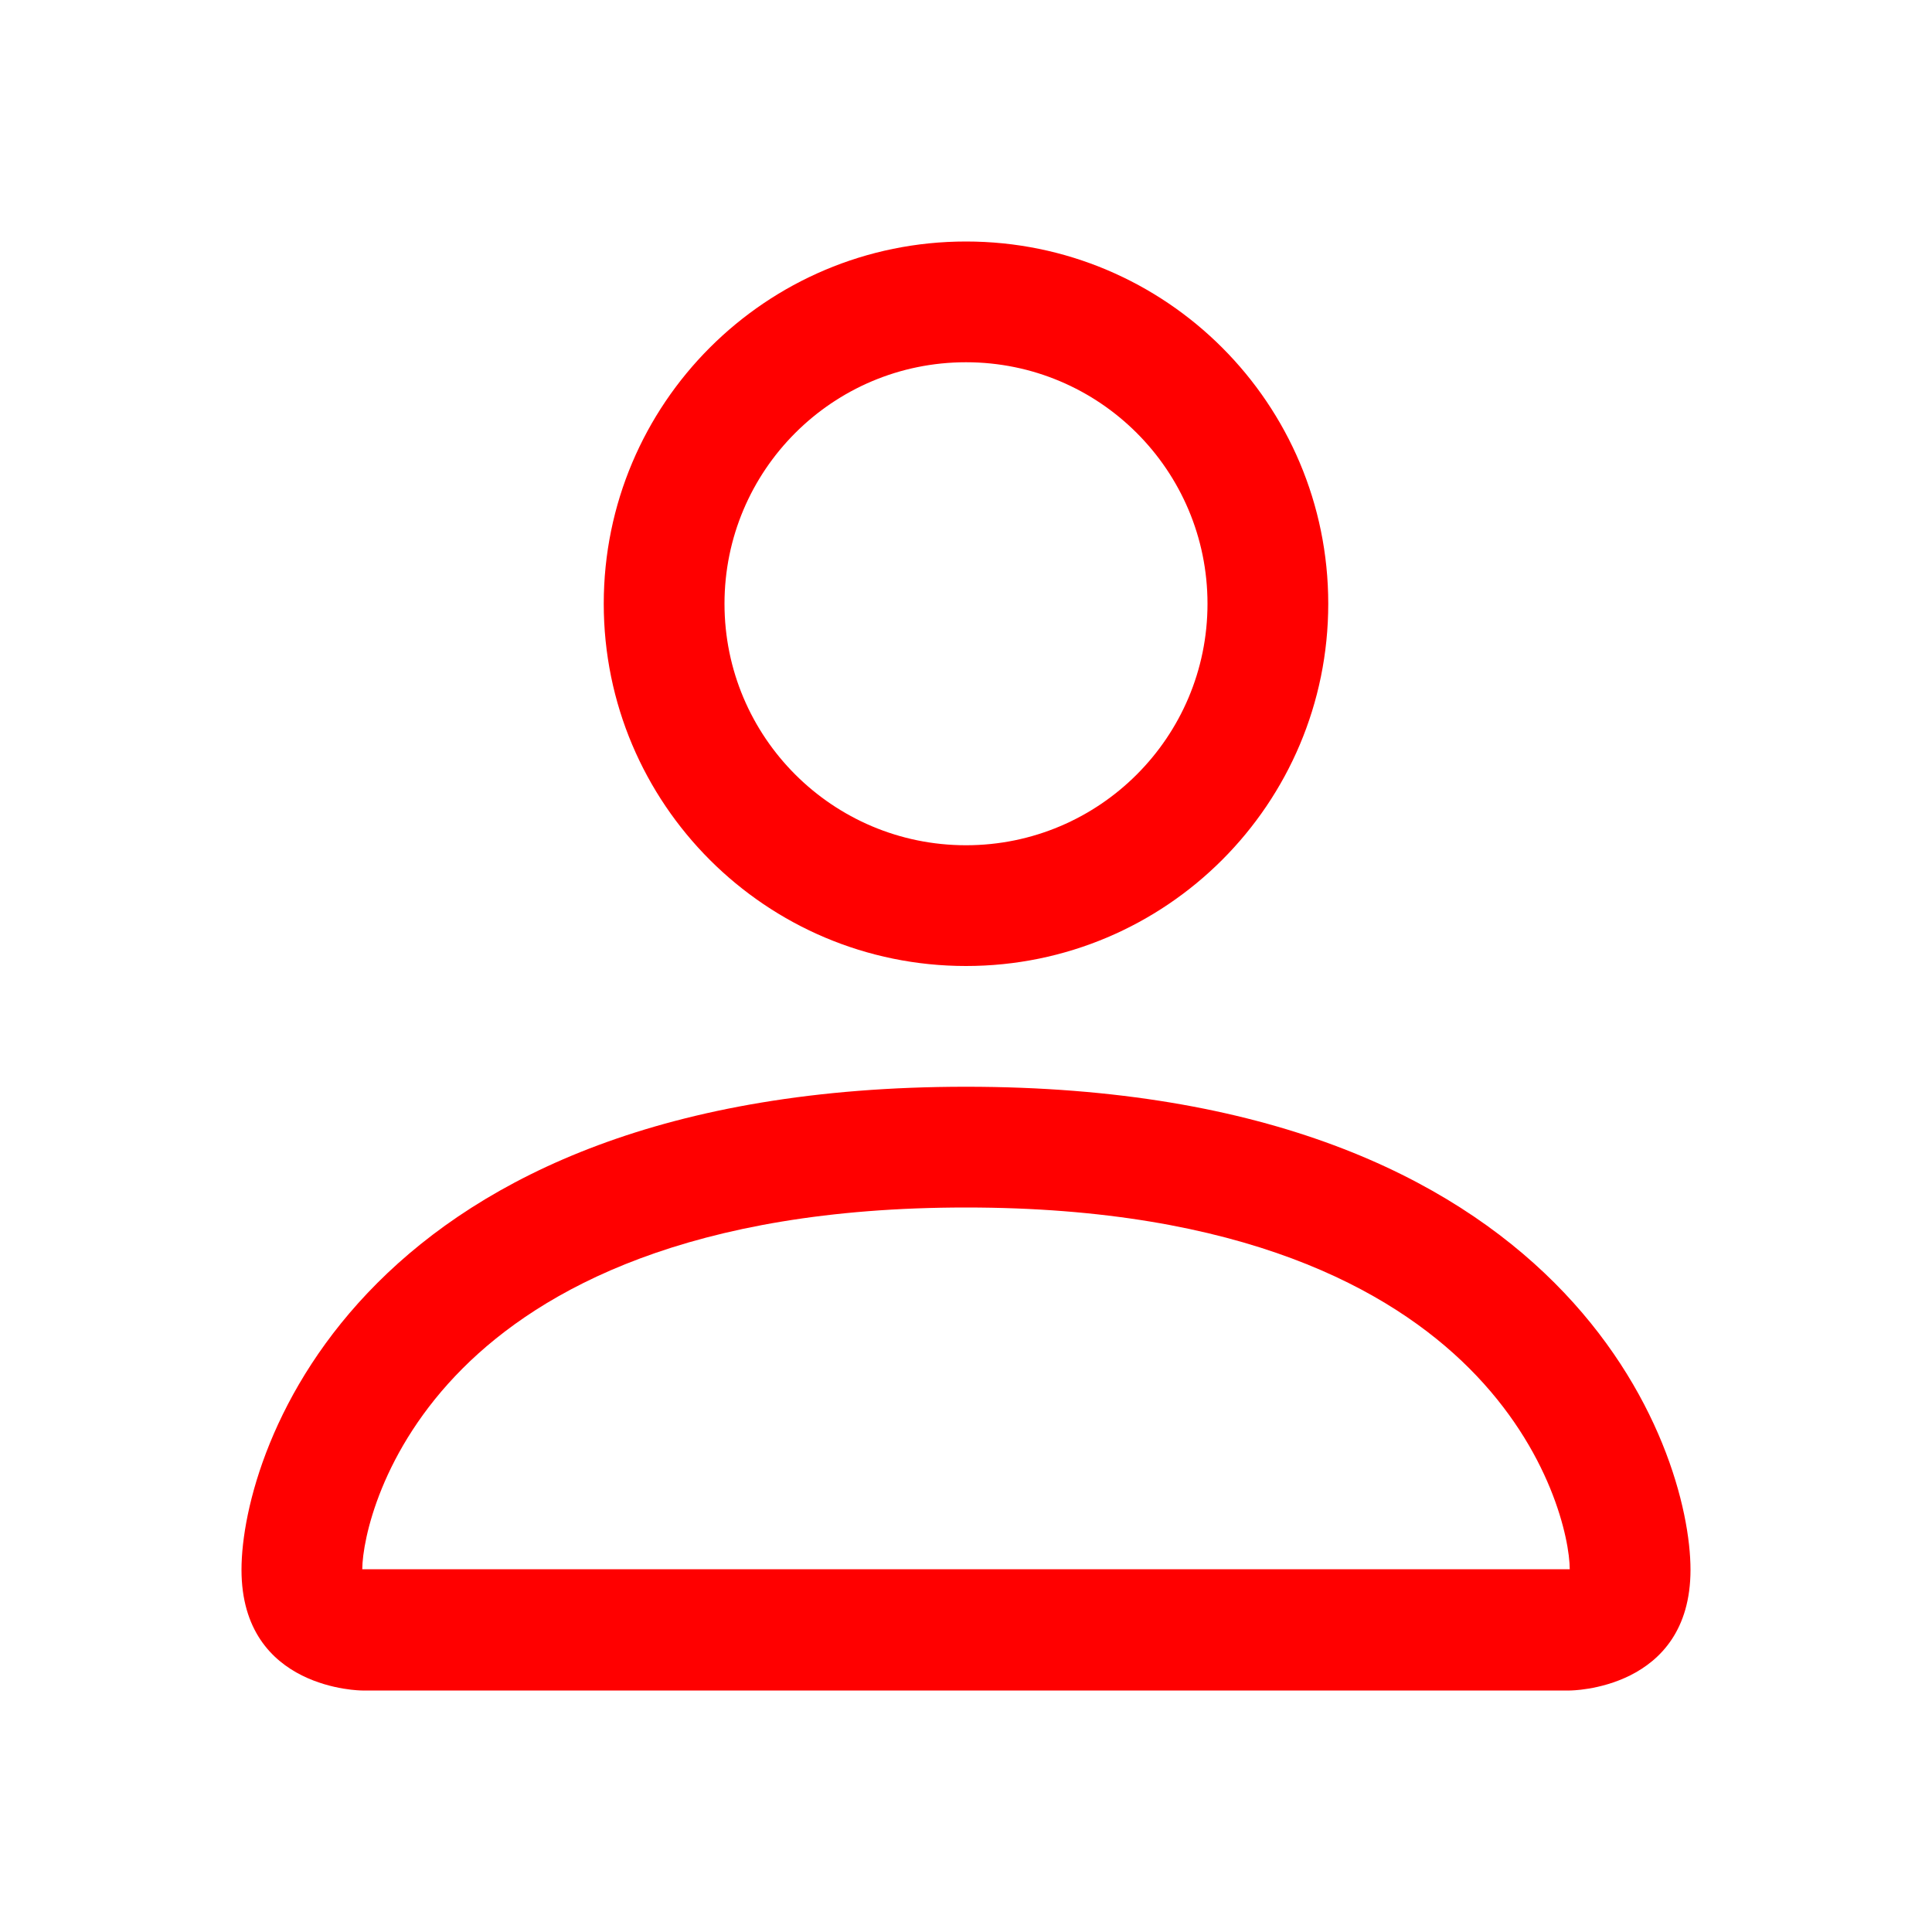
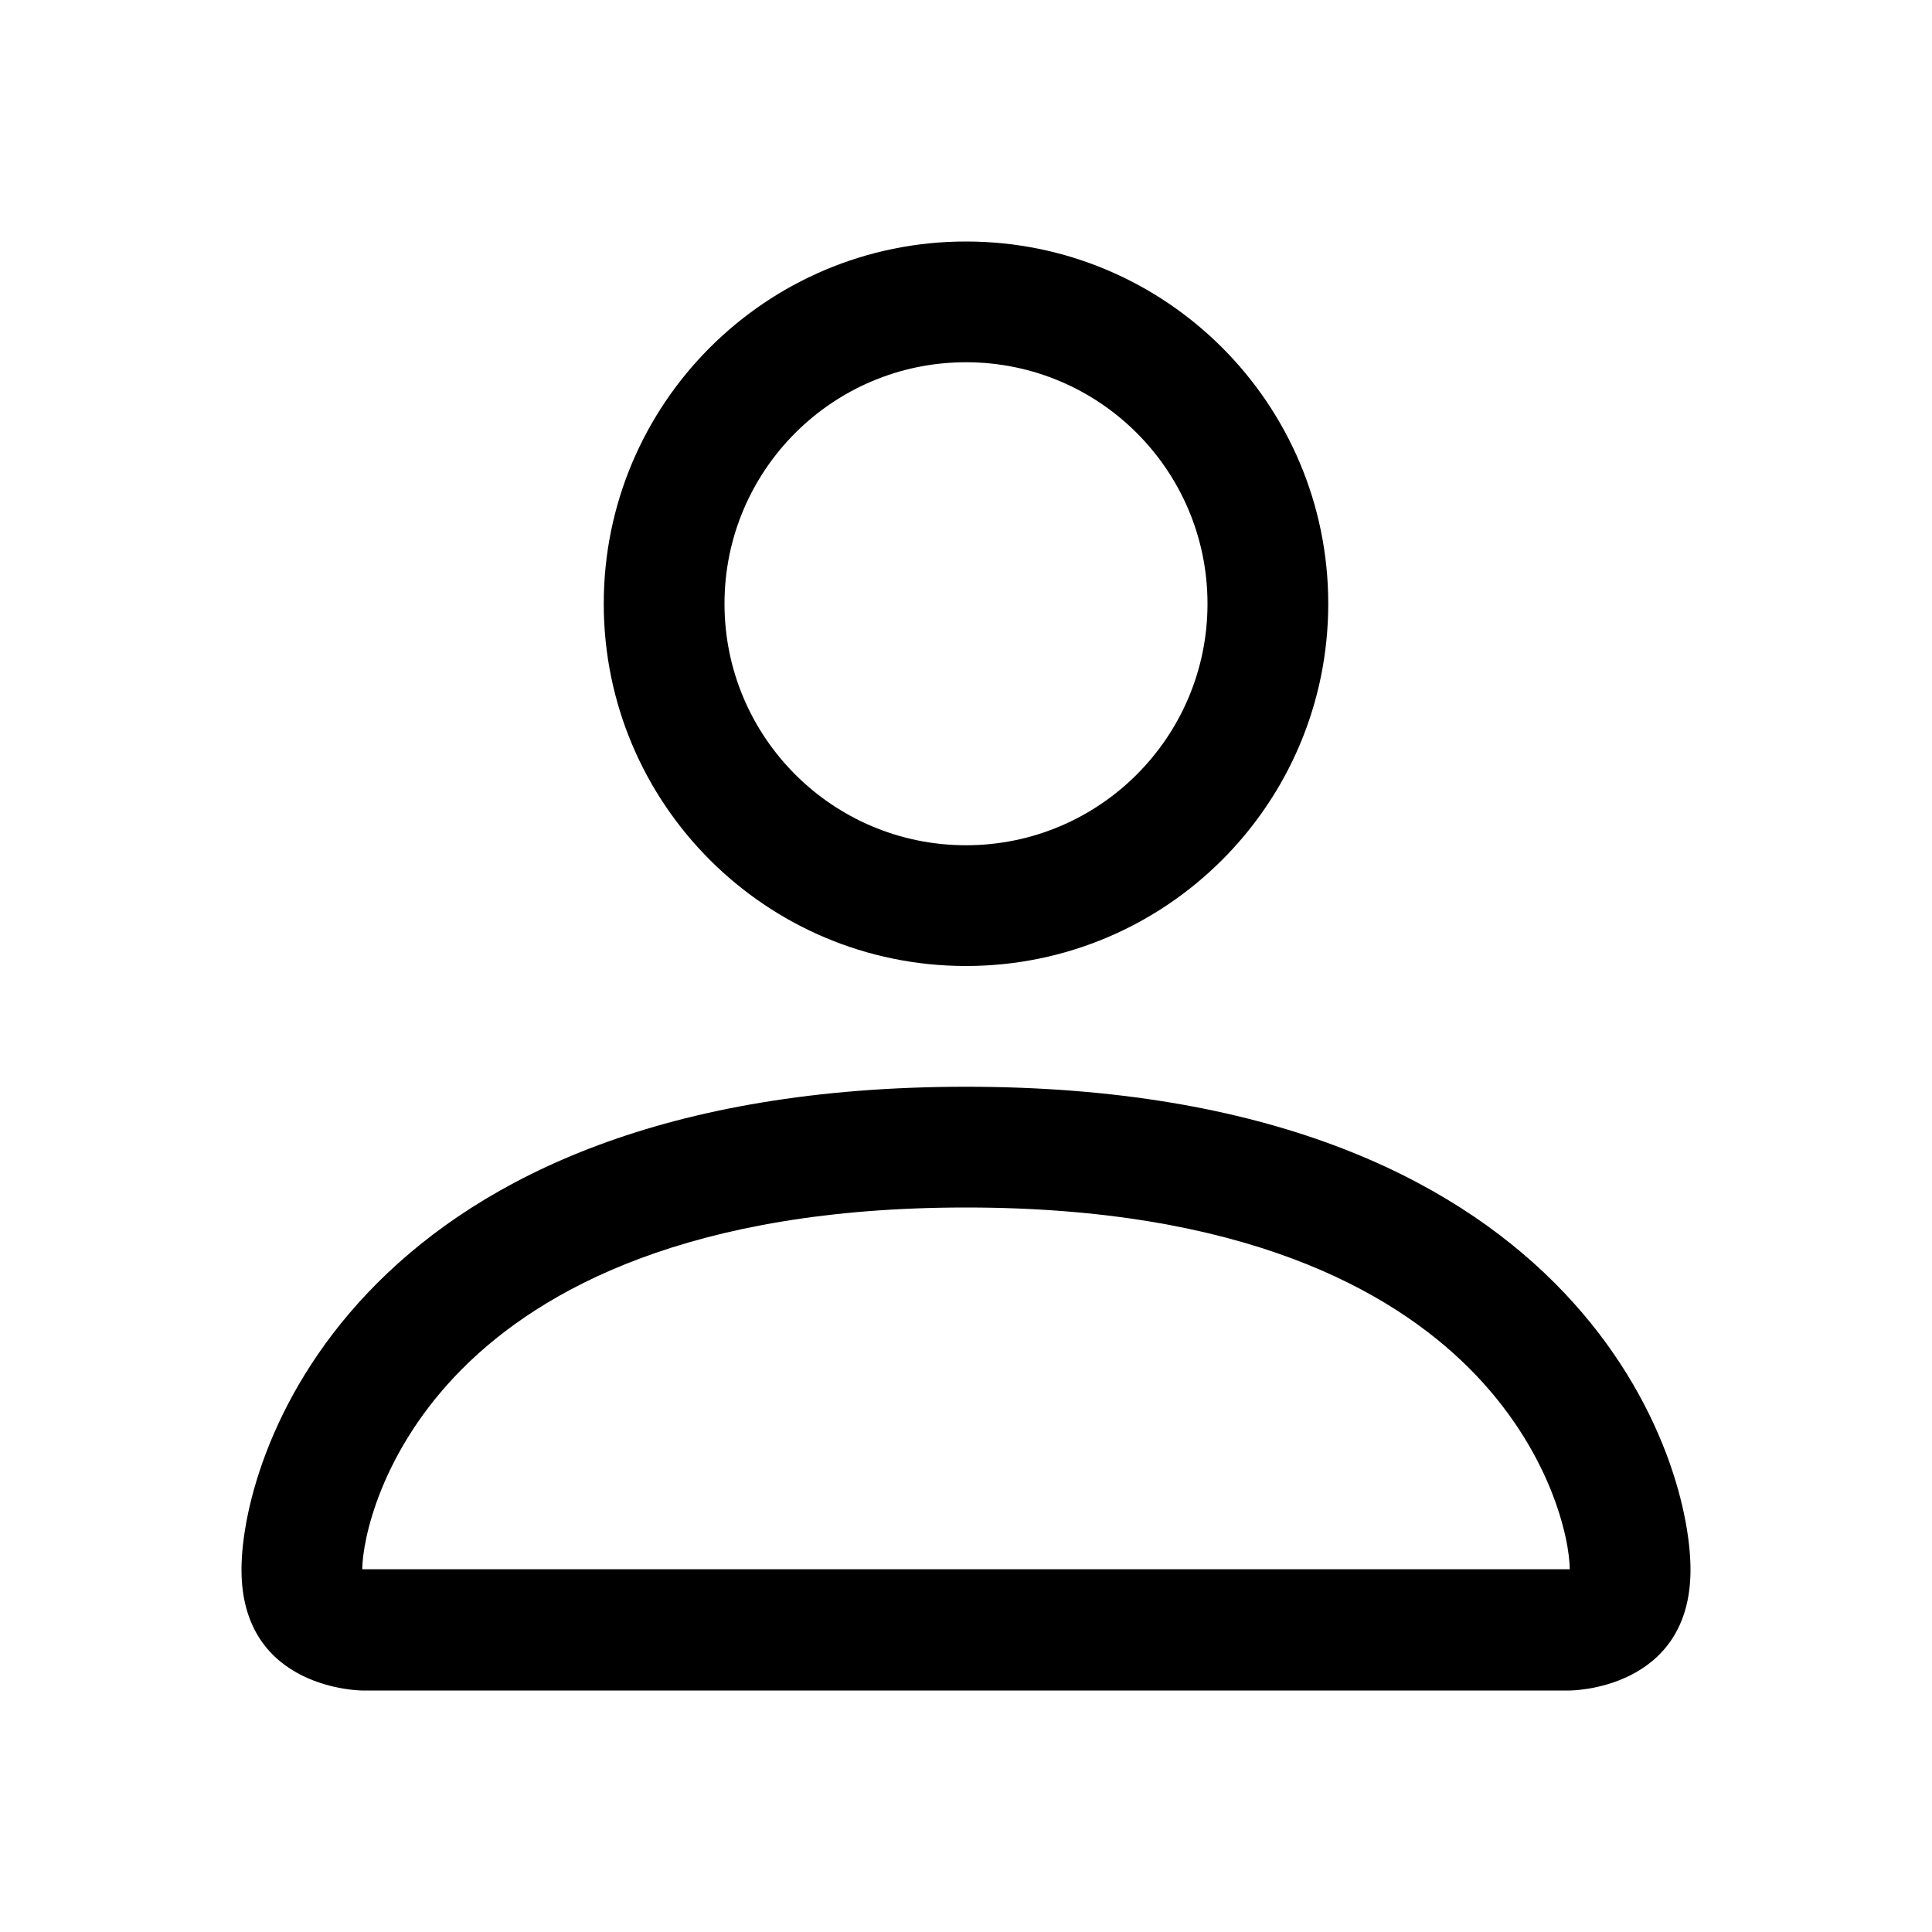
- <svg xmlns="http://www.w3.org/2000/svg" width="16" height="16" fill="red" class="bi bi-person" viewBox="0 0 16 16">
+ <svg xmlns="http://www.w3.org/2000/svg" width="16" height="16" fill="#000" class="bi bi-person" viewBox="0 0 16 16">
  <path d="M8 8a3 3 0 1 0 0-6 3 3 0 0 0 0 6m2-3a2 2 0 1 1-4 0 2 2 0 0 1 4 0m4 8c0 1-1 1-1 1H3s-1 0-1-1 1-4 6-4 6 3 6 4m-1-.004c-.001-.246-.154-.986-.832-1.664C11.516 10.68 10.289 10 8 10s-3.516.68-4.168 1.332c-.678.678-.83 1.418-.832 1.664z" />
</svg>
